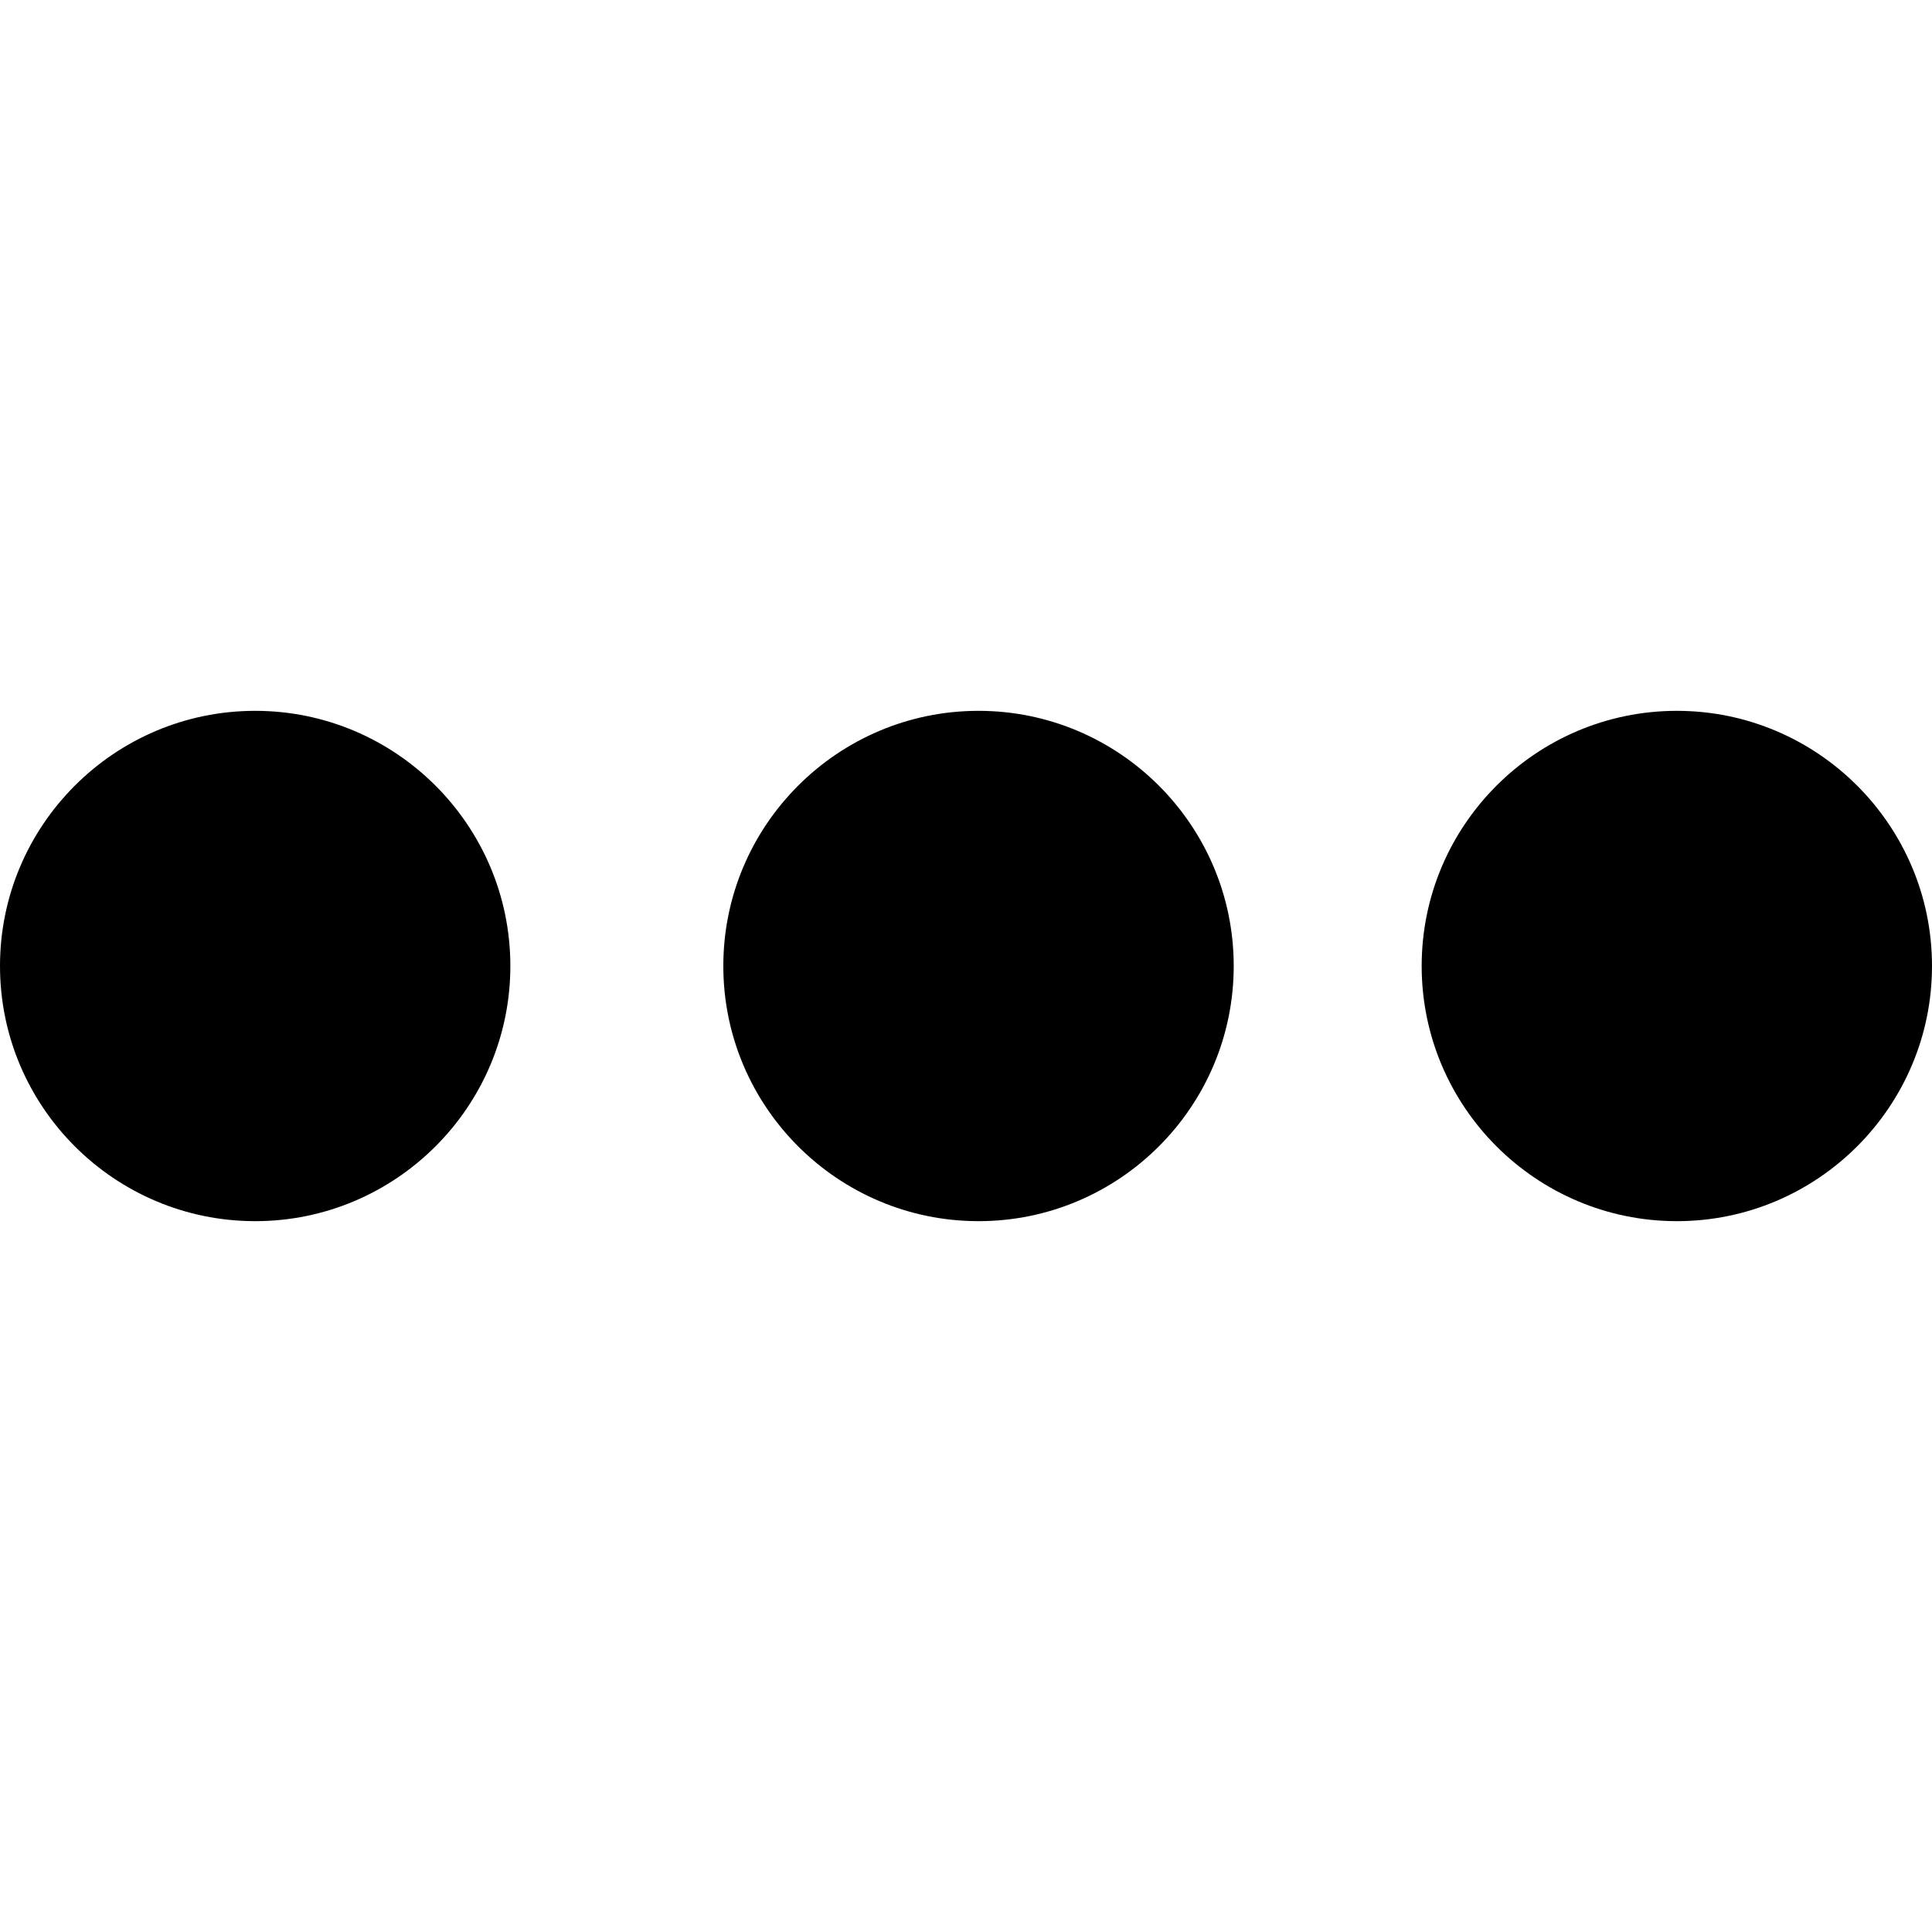
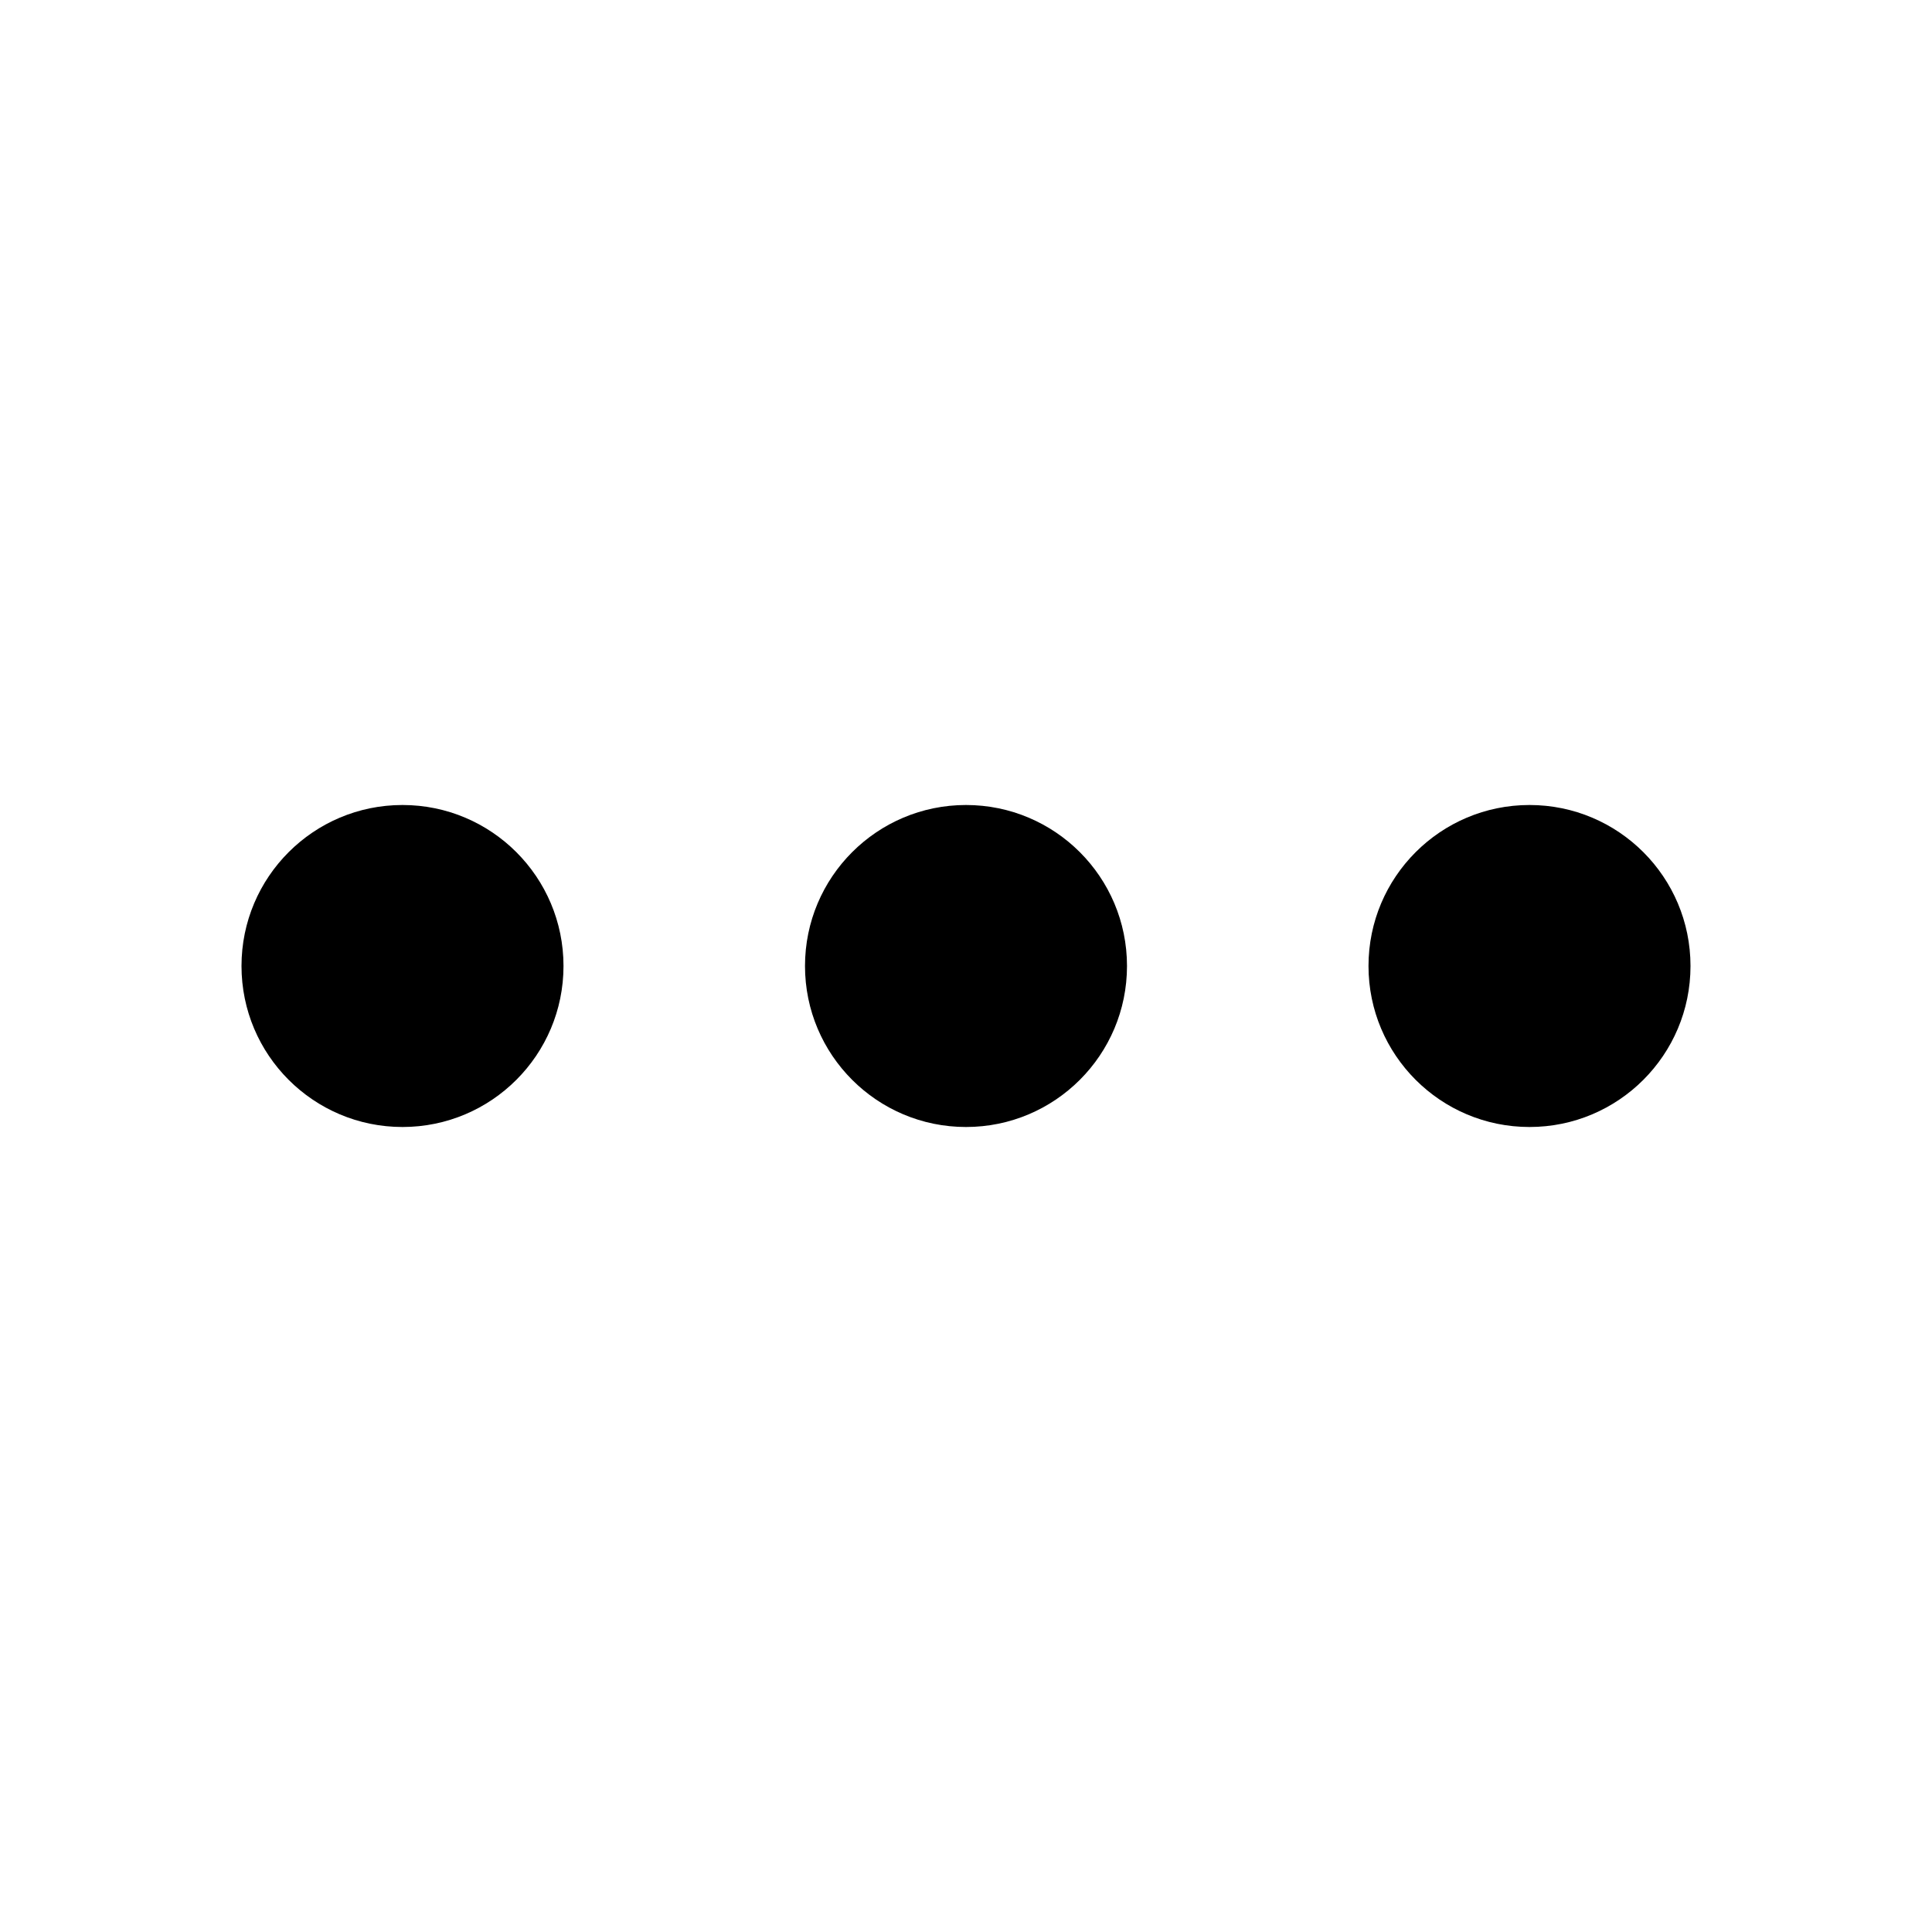
- <svg xmlns="http://www.w3.org/2000/svg" version="1.1" id="Capa_1" x="0px" y="0px" width="342.382px" height="342.382px" viewBox="0 0 342.382 342.382" style="enable-background:new 0 0 342.382 342.382;" xml:space="preserve">
-   <g>
-     <g>
-       <g>
-         <path d="M45.225,125.972C20.284,125.972,0,146.256,0,171.191c0,24.94,20.284,45.219,45.225,45.219     c24.926,0,45.219-20.278,45.219-45.219C90.444,146.256,70.151,125.972,45.225,125.972z" />
-       </g>
-       <g>
-         <path d="M173.409,125.972c-24.938,0-45.225,20.284-45.225,45.219c0,24.94,20.287,45.219,45.225,45.219     c24.936,0,45.226-20.278,45.226-45.219C218.635,146.256,198.345,125.972,173.409,125.972z" />
-       </g>
-       <g>
-         <path d="M297.165,125.972c-24.932,0-45.222,20.284-45.222,45.219c0,24.94,20.29,45.219,45.222,45.219     c24.926,0,45.217-20.278,45.217-45.219C342.382,146.256,322.091,125.972,297.165,125.972z" />
-       </g>
-     </g>
-   </g>
-   <g>
- </g>
-   <g>
- </g>
-   <g>
- </g>
-   <g>
- </g>
-   <g>
- </g>
-   <g>
- </g>
-   <g>
- </g>
-   <g>
- </g>
-   <g>
- </g>
-   <g>
- </g>
-   <g>
- </g>
-   <g>
- </g>
-   <g>
- </g>
-   <g>
- </g>
-   <g>
- </g>
+ <svg xmlns="http://www.w3.org/2000/svg" width="24" height="24" role="img" aria-labelledby="a23vuoz7d6wgtt8qw87yk1ekxmr8tld6" aria-hidden="true" class="crayons-icon dropdown-icon">
+   <path fill-rule="evenodd" clip-rule="evenodd" d="M7 12a2 2 0 11-4 0 2 2 0 014 0zm7 0a2 2 0 11-4 0 2 2 0 014 0zm5 2a2 2 0 100-4 2 2 0 000 4z" />
</svg>
